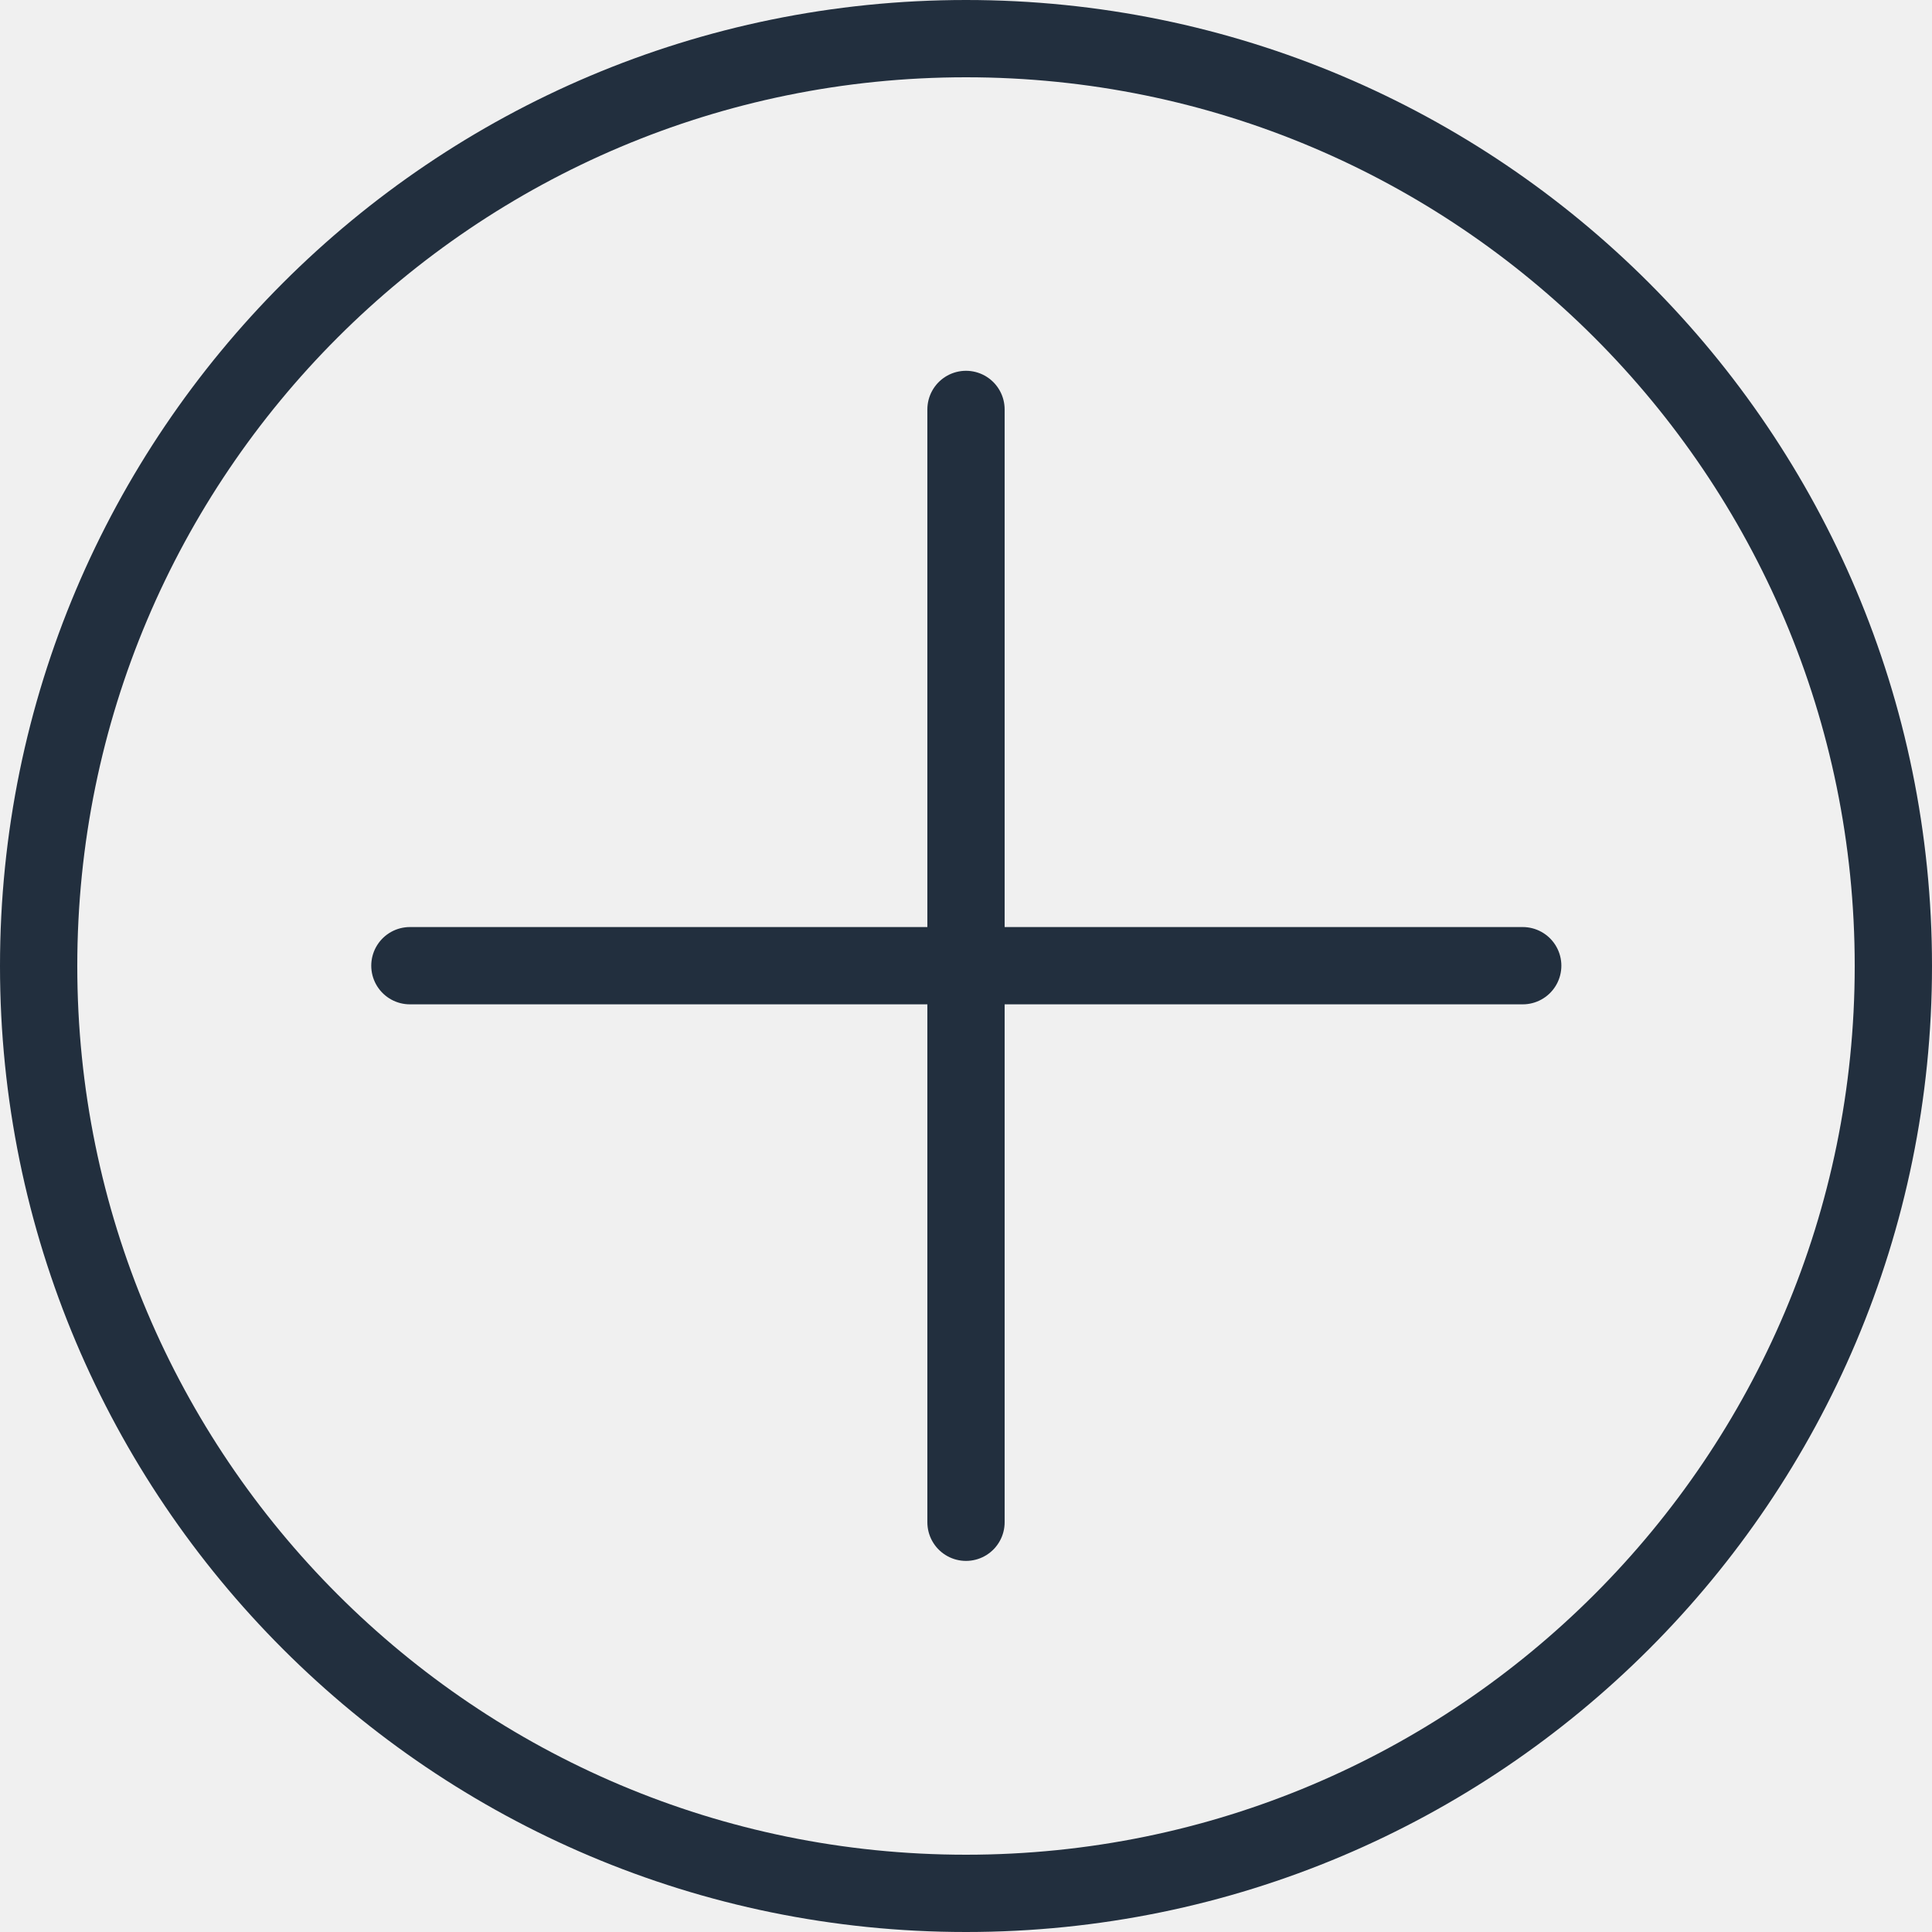
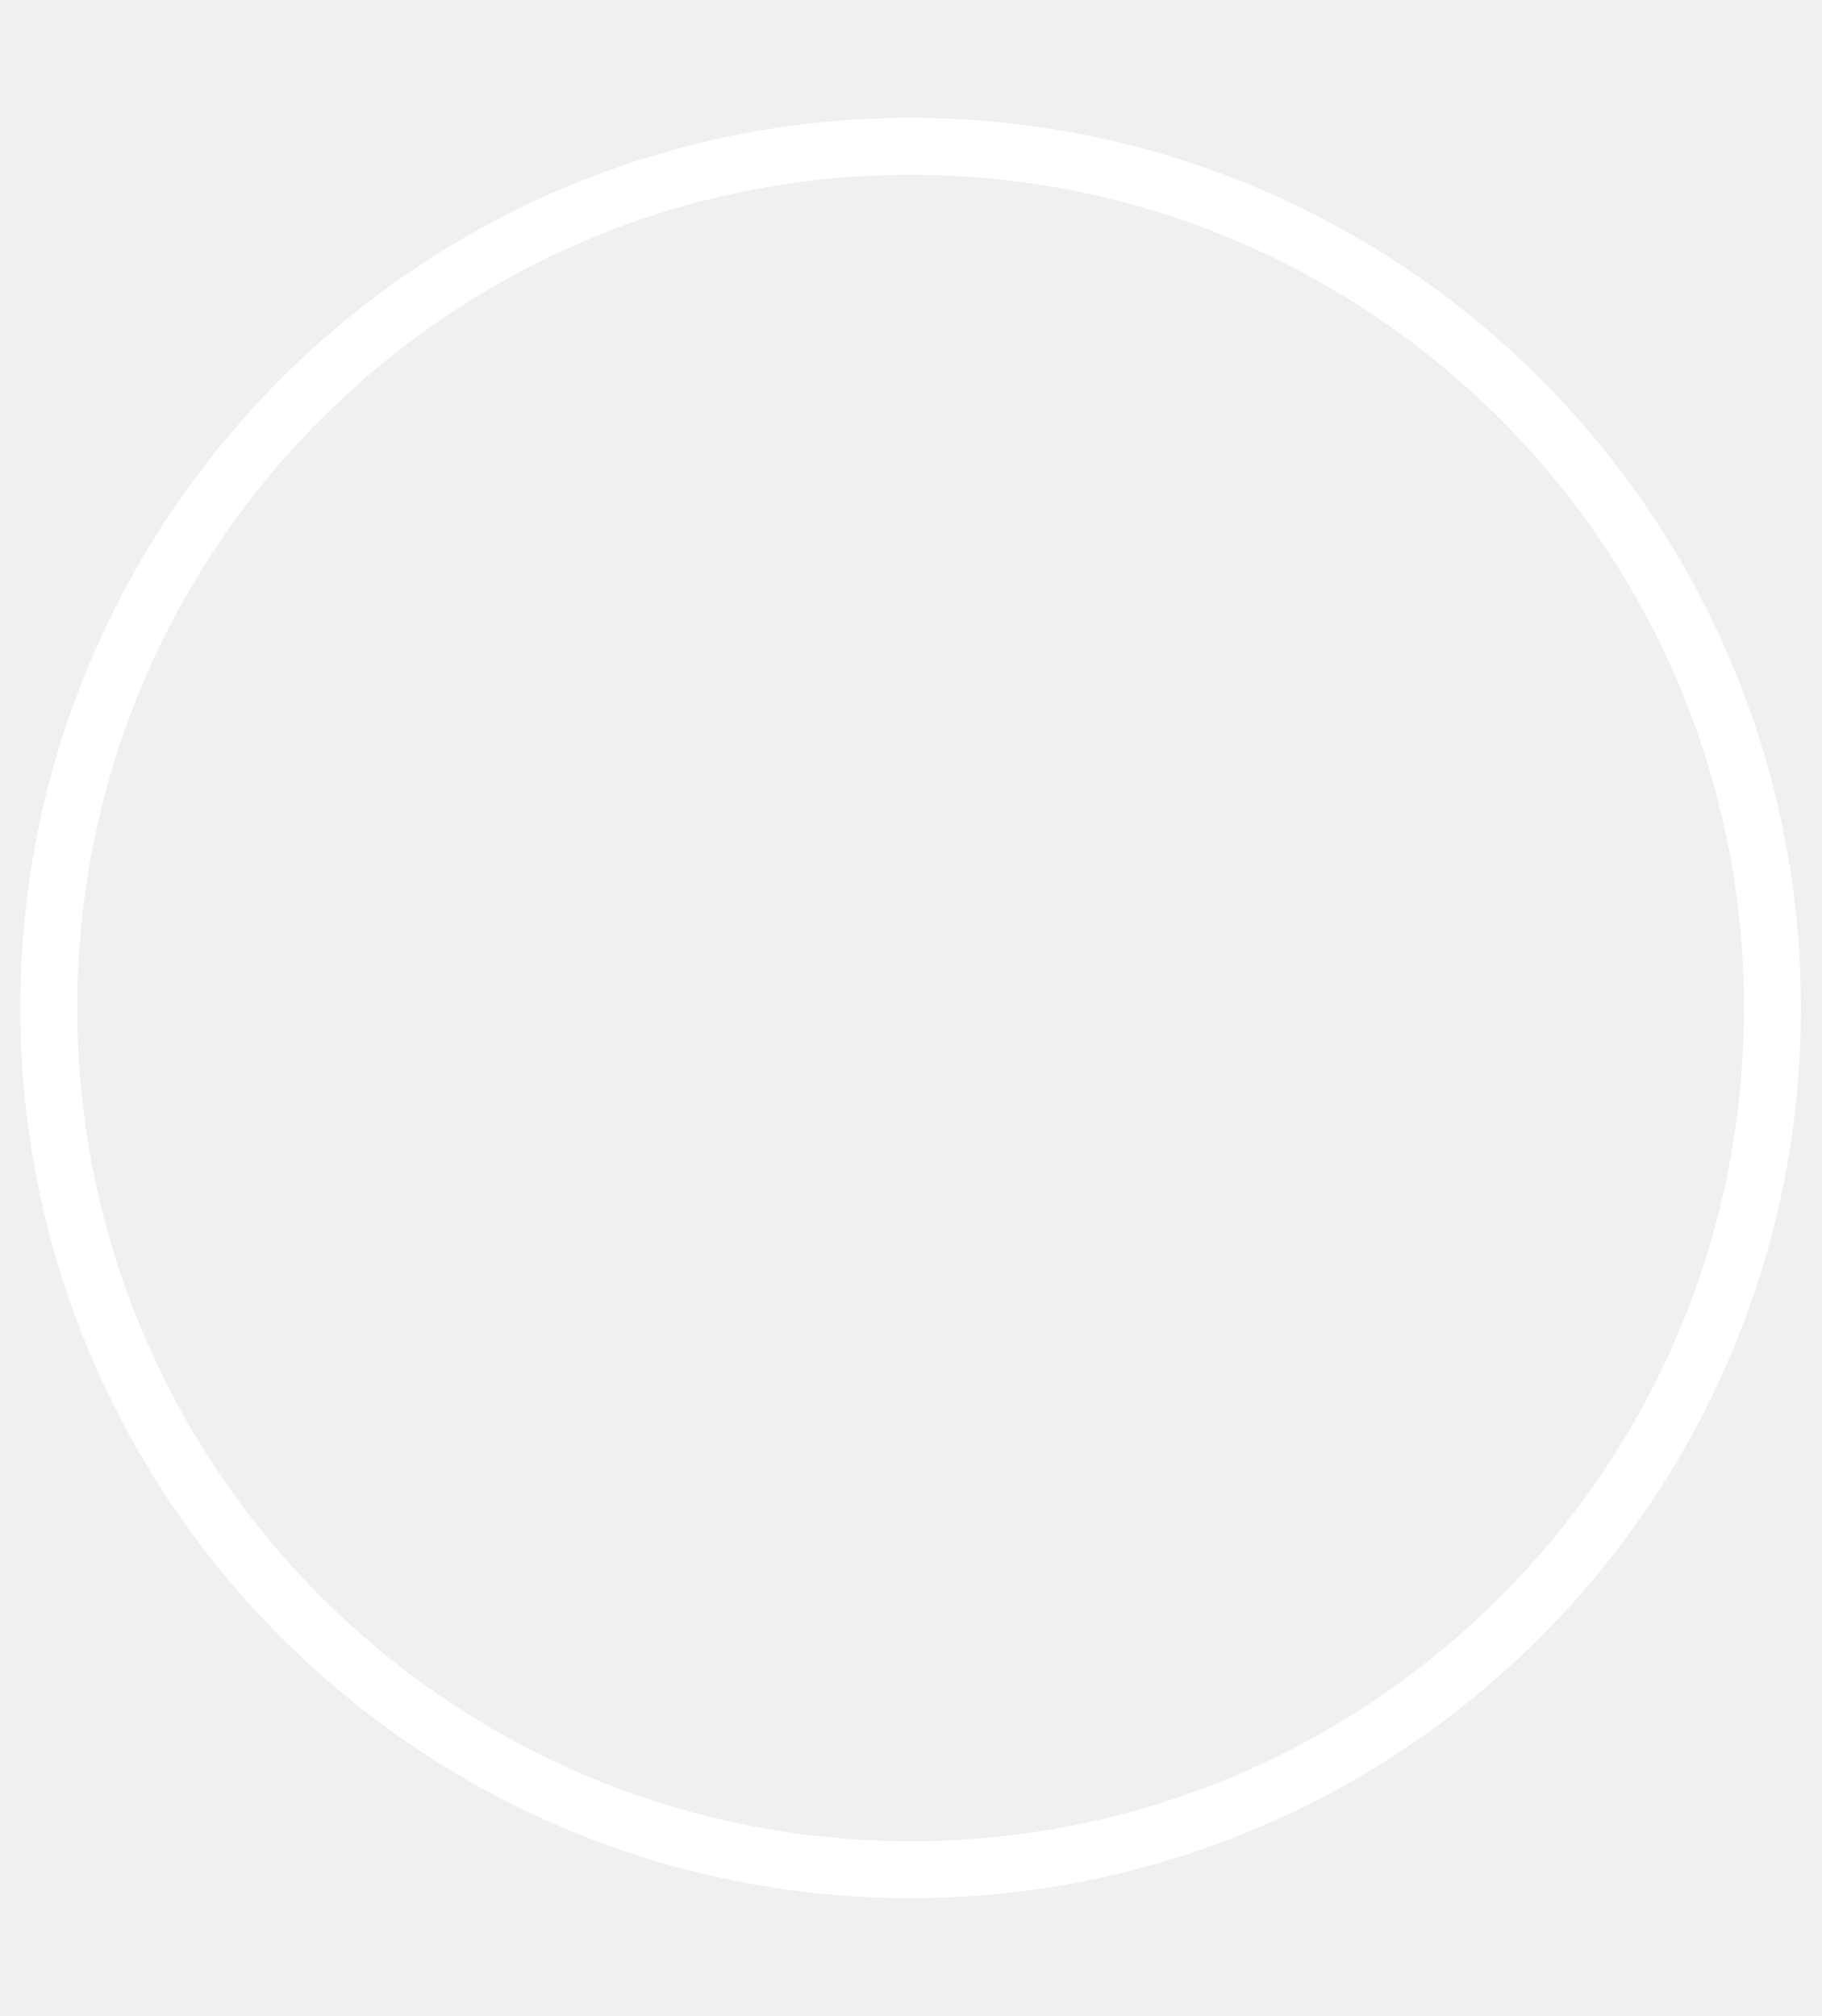
- <svg xmlns="http://www.w3.org/2000/svg" width="100px" height="100px" viewBox="0 0 100 100" version="1.1">
-   <defs />
-   <g id="1.-Plus" stroke="none" stroke-width="1" fill="none" fill-rule="evenodd" stroke-linecap="round" stroke-linejoin="round">
-     <g transform="translate(2, 2)" stroke="#222F3E" stroke-width="4">
-       <circle id="Layer-1" cx="48" cy="48" r="48" />
-       <path d="M48,19.192 L48,76.792" id="Layer-2" />
-       <path d="M76.816,47.984 L19.216,47.984" id="Layer-2" />
-     </g>
+ <svg xmlns="http://www.w3.org/2000/svg" style="isolation:isolate" viewBox="0 0 28 31" width="28pt" height="31pt">
+   <defs>
+     <clipPath id="_clipPath_NpKgi3P1dPOl2ZGplT9O0jh1SdzoVuV1">
+       <rect width="28" height="31" />
+     </clipPath>
+   </defs>
+   <g clip-path="url(#_clipPath_NpKgi3P1dPOl2ZGplT9O0jh1SdzoVuV1)">
+     <circle vector-effect="non-scaling-stroke" cx="14" cy="15.5" r="13.25" fill="none" stroke-width="1.167" stroke="rgb(255,255,255)" stroke-linejoin="round" stroke-linecap="round" stroke-miterlimit="4" />
+     <mask id="_mask_tf6sZTIsI3sH1a4kLNiZVgTiKVqp6RqH" x="-200%" y="-200%" width="400%" height="400%">
+       <rect x="-200%" y="-200%" width="400%" height="400%" style="fill:white;" />
+       <line x1="14" y1="7.548" x2="14" y2="23.448" fill="black" stroke="none" />
+     </mask>
+     <line x1="14" y1="7.548" x2="14" y2="23.448" mask="url(#_mask_tf6sZTIsI3sH1a4kLNiZVgTiKVqp6RqH)" vector-effect="non-scaling-stroke" stroke-width="2.333" stroke="rgb(255,255,255)" stroke-linejoin="round" stroke-linecap="round" stroke-miterlimit="4" />
+     <mask id="_mask_yKmYODQAdyBwFhCdBctPR0oOQZc6Mxcq" x="-200%" y="-200%" width="400%" height="400%">
+       <rect x="-200%" y="-200%" width="400%" height="400%" style="fill:white;" />
+       <line x1="21.954" y1="15.496" x2="6.054" y2="15.496" fill="black" stroke="none" />
+     </mask>
+     <line x1="21.954" y1="15.496" x2="6.054" y2="15.496" mask="url(#_mask_yKmYODQAdyBwFhCdBctPR0oOQZc6Mxcq)" vector-effect="non-scaling-stroke" stroke-width="2.333" stroke="rgb(255,255,255)" stroke-linejoin="round" stroke-linecap="round" stroke-miterlimit="4" />
  </g>
</svg>
